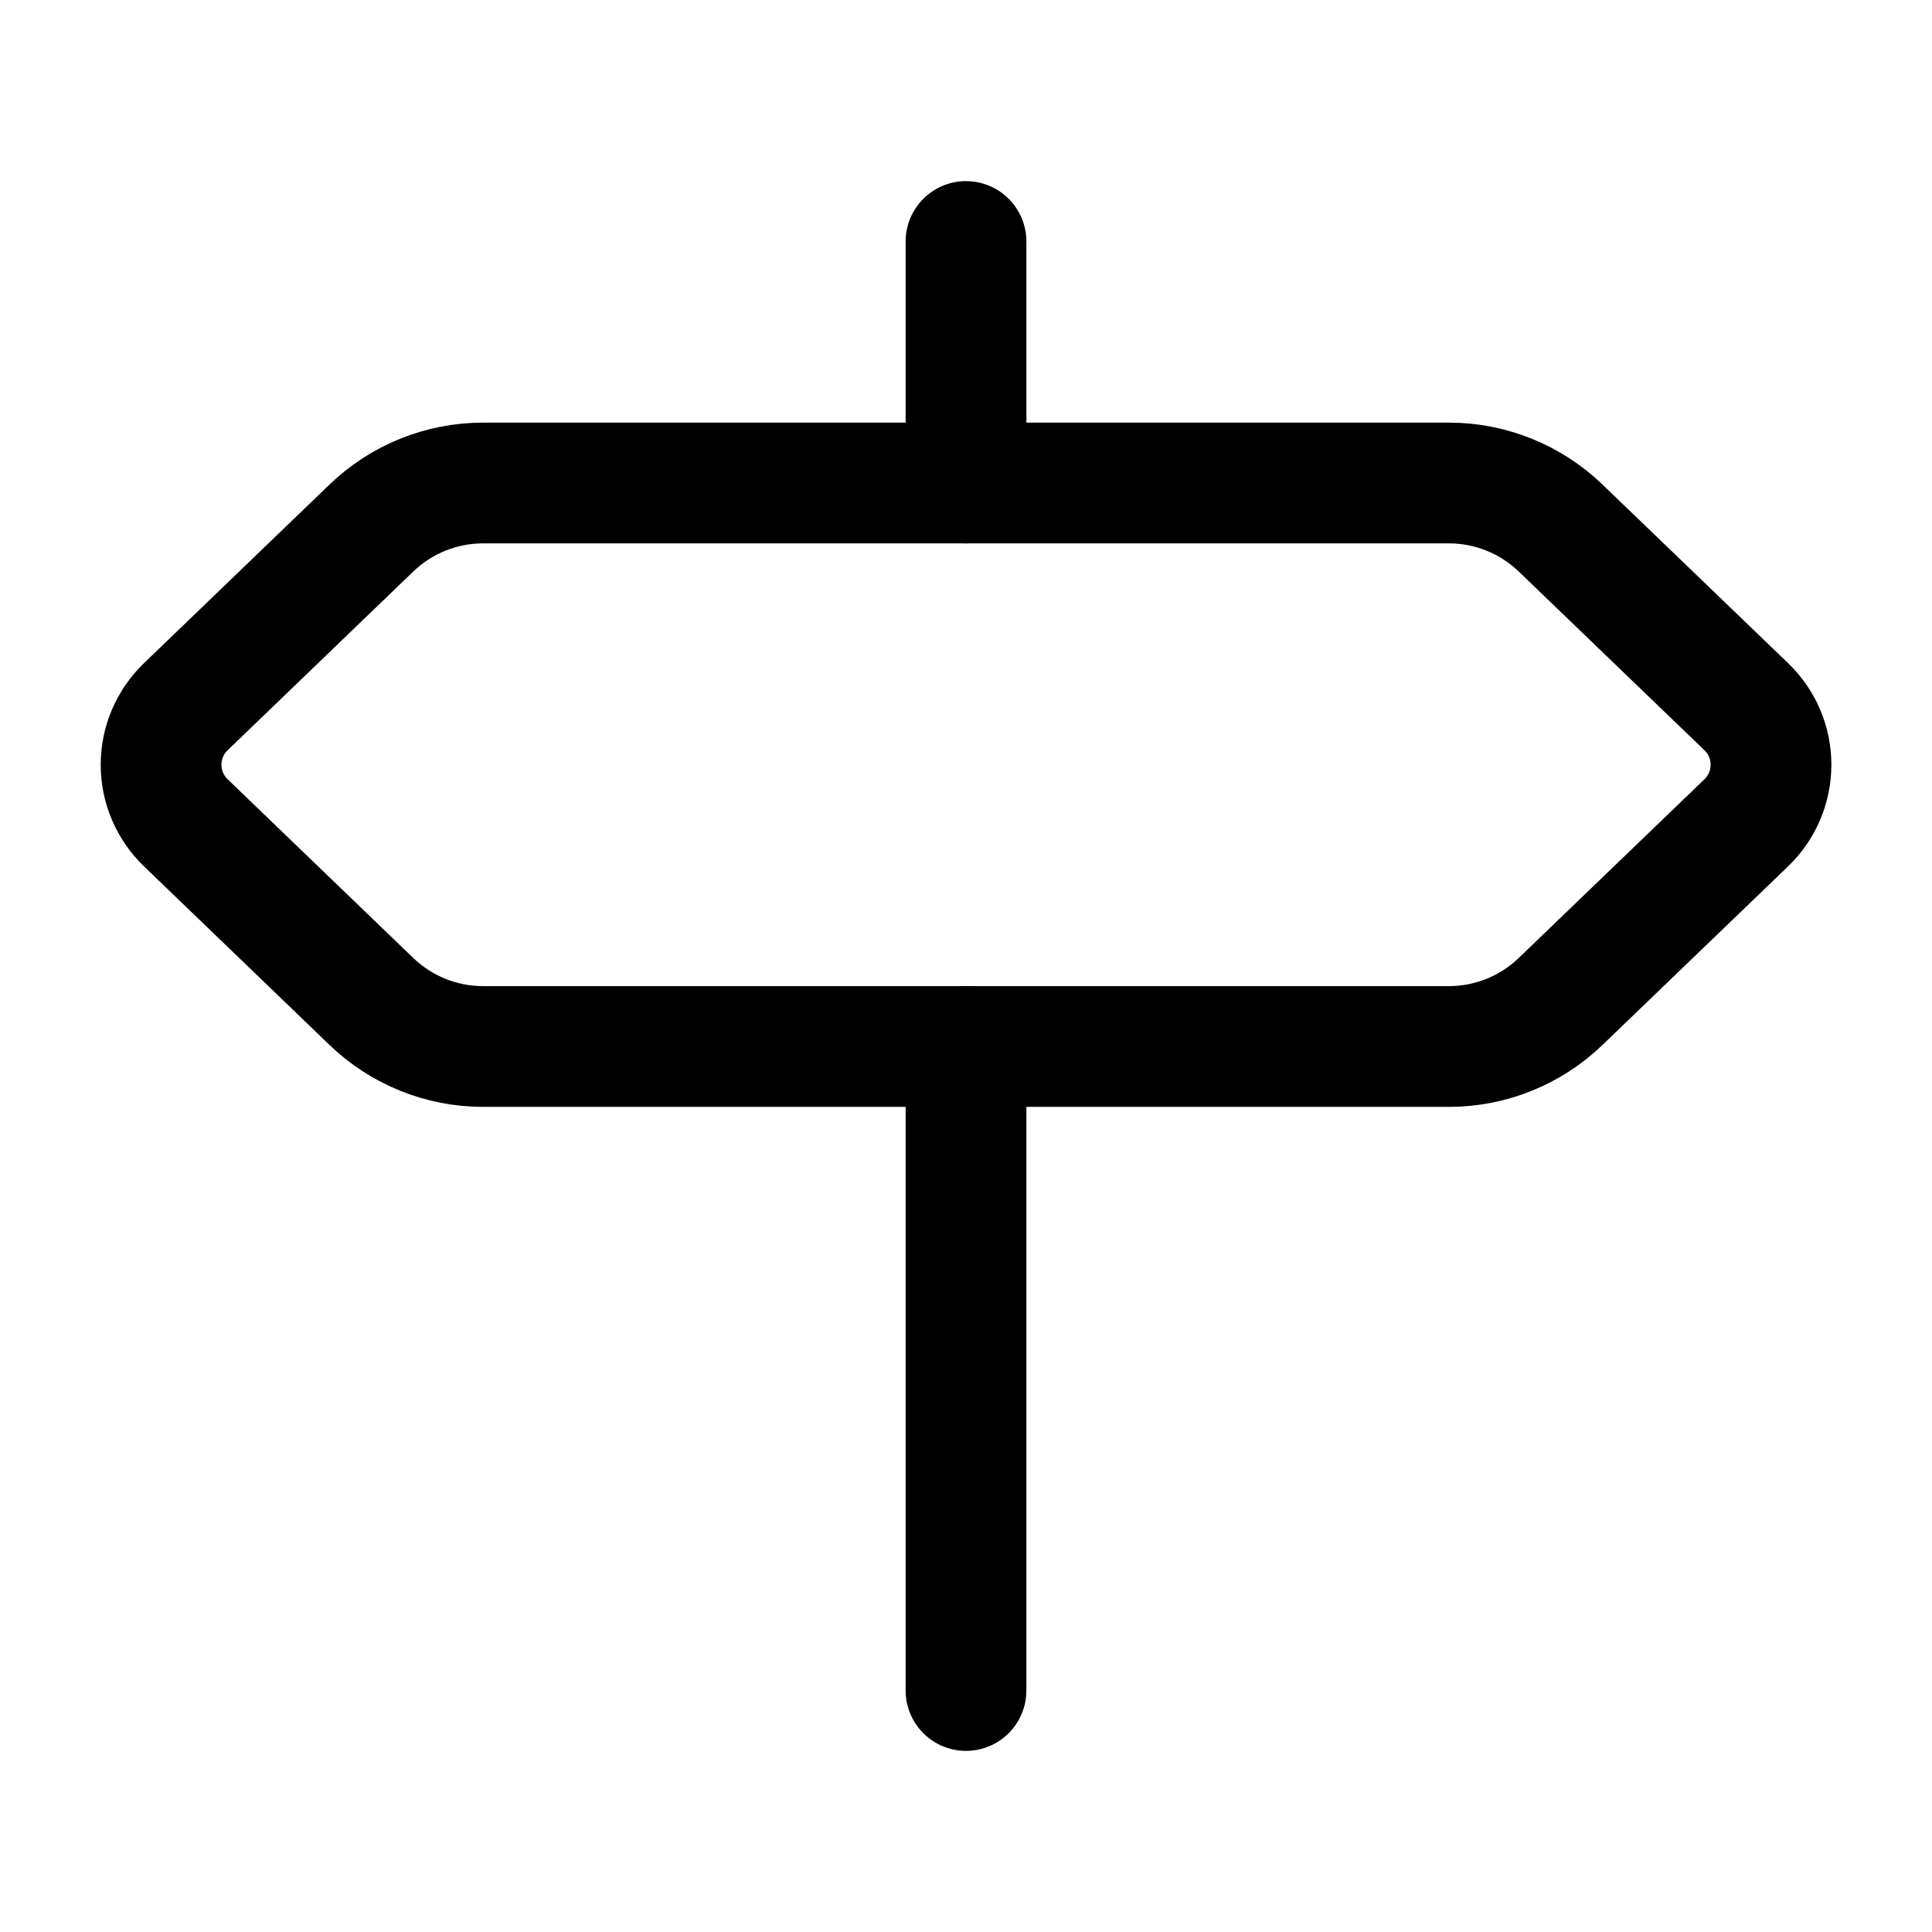
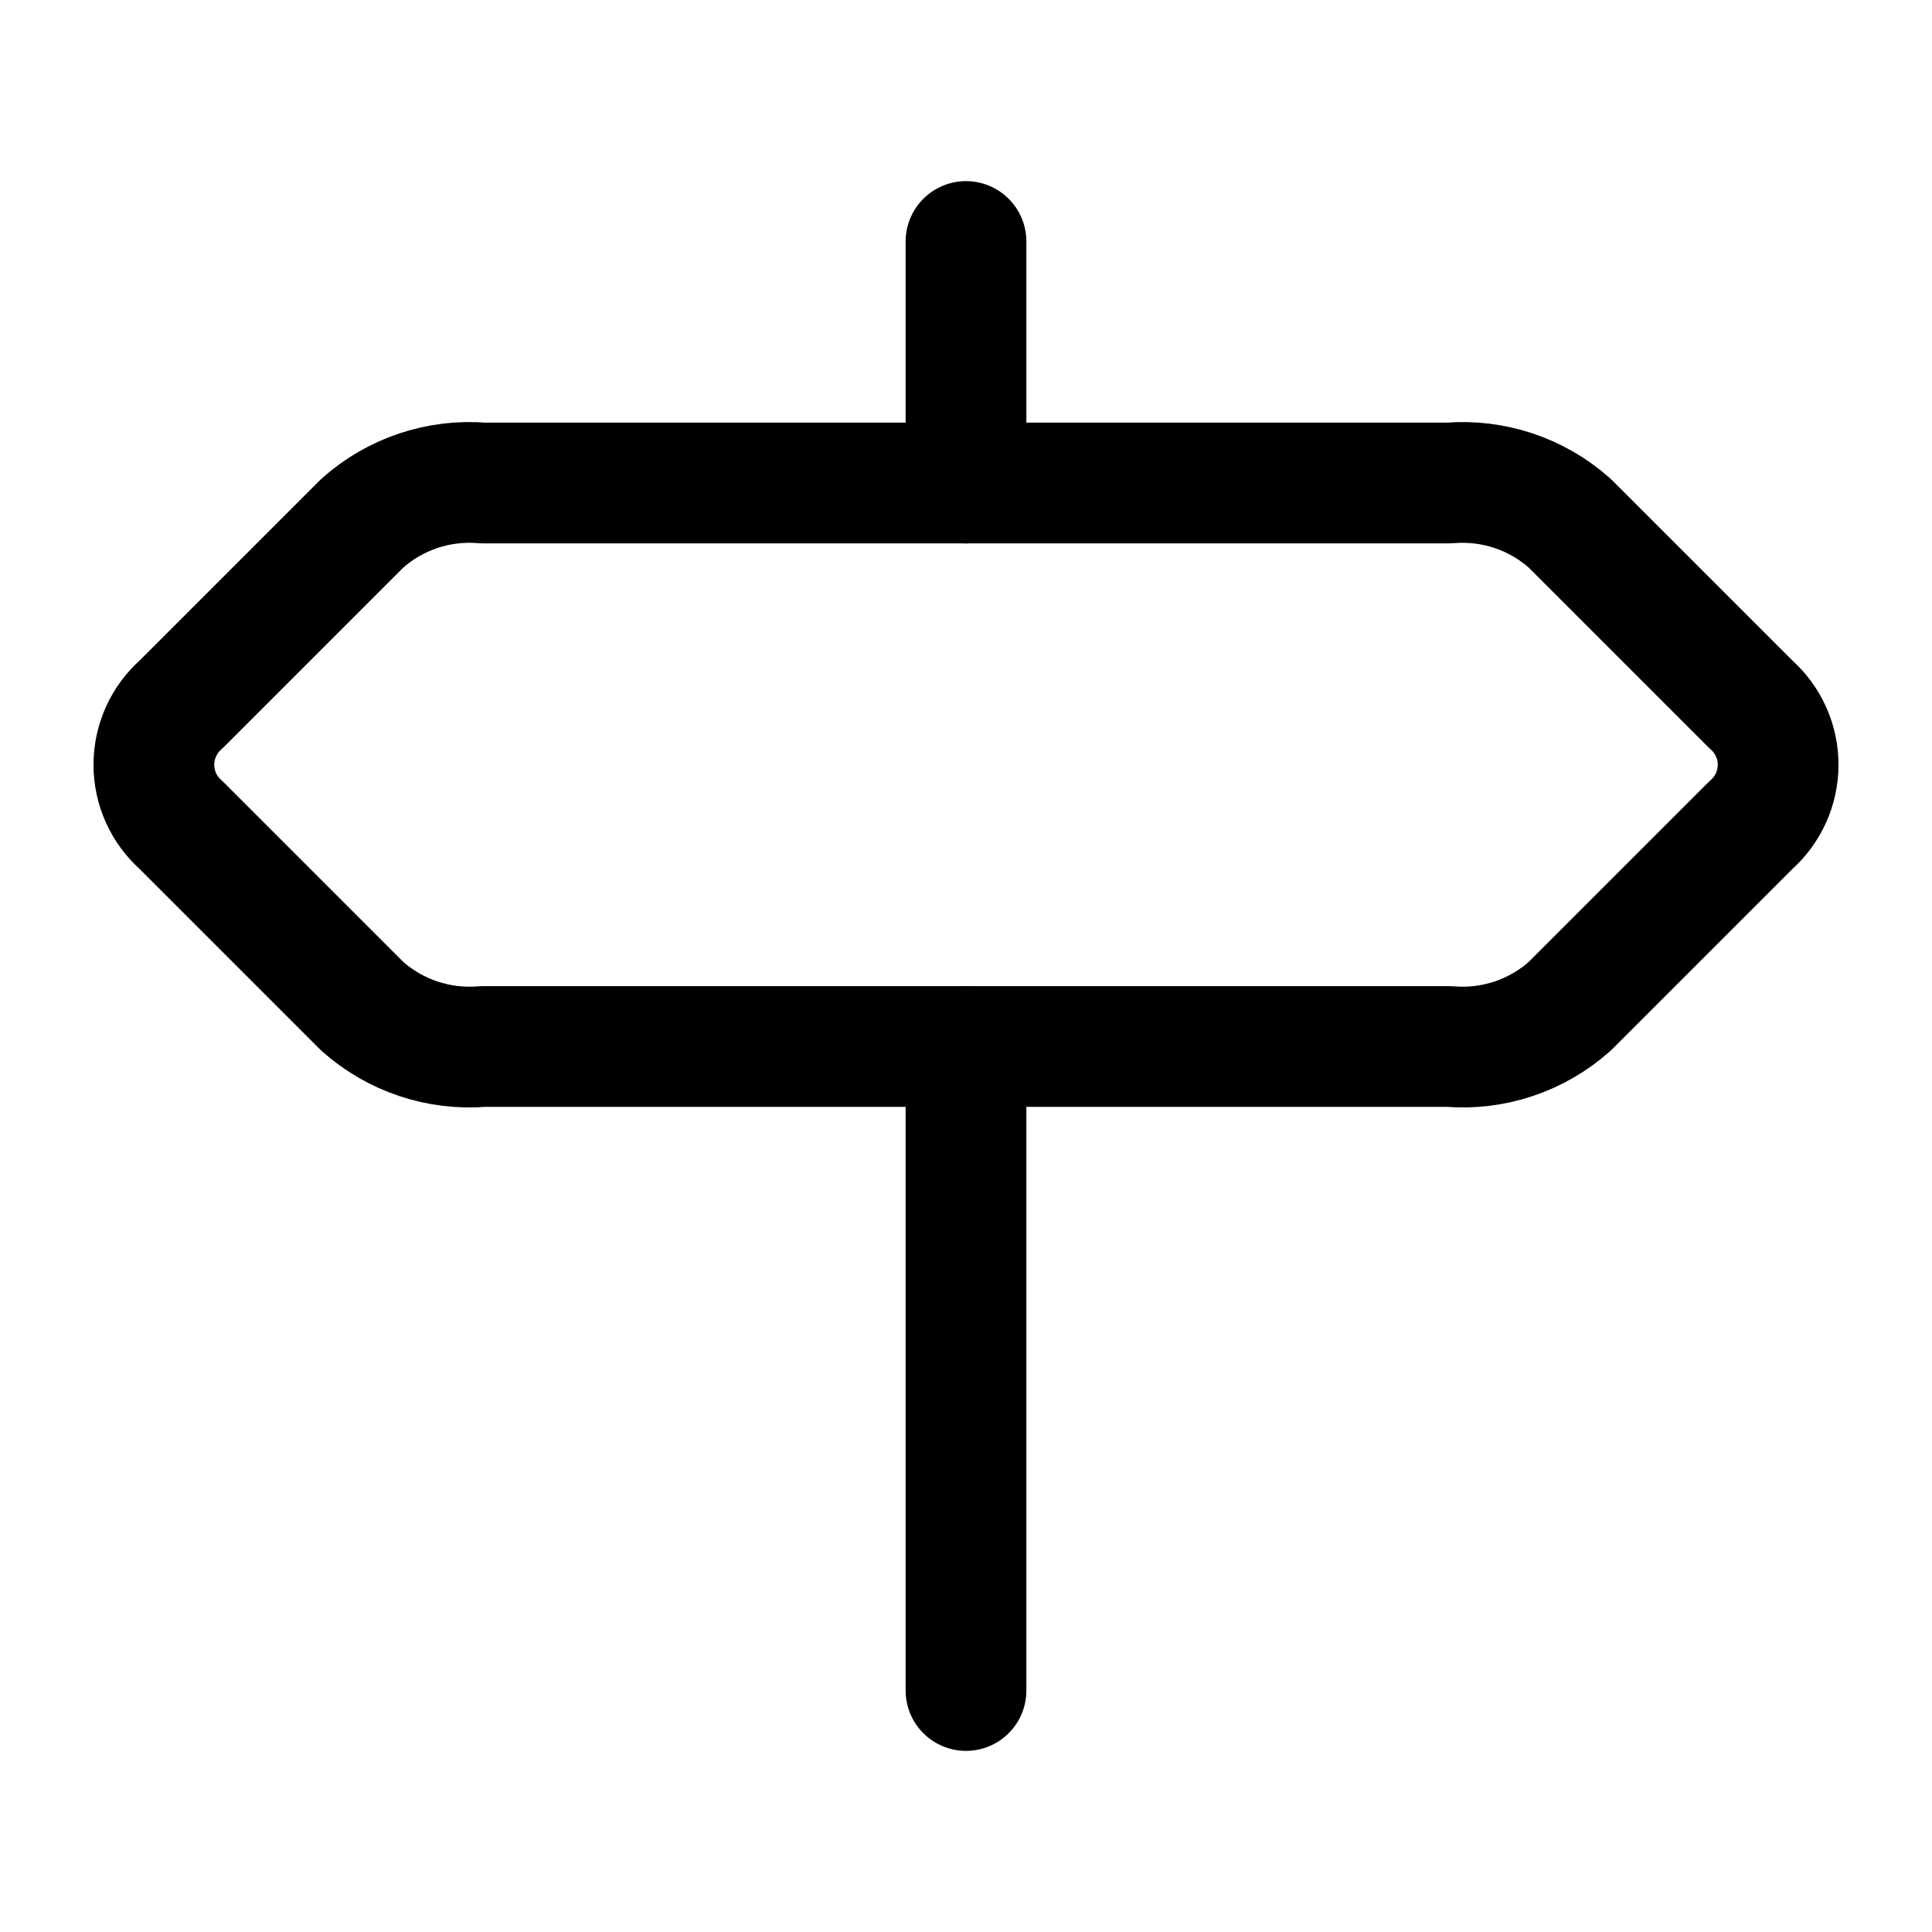
<svg xmlns="http://www.w3.org/2000/svg" viewBox="0 0 24 24" fill="none" stroke="currentColor" stroke-width="1.5" stroke-linecap="round" stroke-linejoin="round">
  <path d="M12 13v8" />
  <path d="M12 3v3" />
-   <path d="M18 6a2 2 0 0 1 1.387.56l2.307 2.22a1 1 0 0 1 0 1.44l-2.307 2.22A2 2 0 0 1 18 13H6a2 2 0 0 1-1.387-.56l-2.306-2.22a1 1 0 0 1 0-1.44l2.306-2.22A2 2 0 0 1 6 6z" />
+   <path d="M18 6a2 2 0 0 1 1.5.5l2.25 2.25a1 1 0 0 1 0 1.5l-2.25 2.25A2 2 0 0 1 18 13H6a2 2 0 0 1-1.5-.5l-2.25-2.25a1 1 0 0 1 0-1.5L4.5 6.5A2 2 0 0 1 6 6z" />
</svg>
